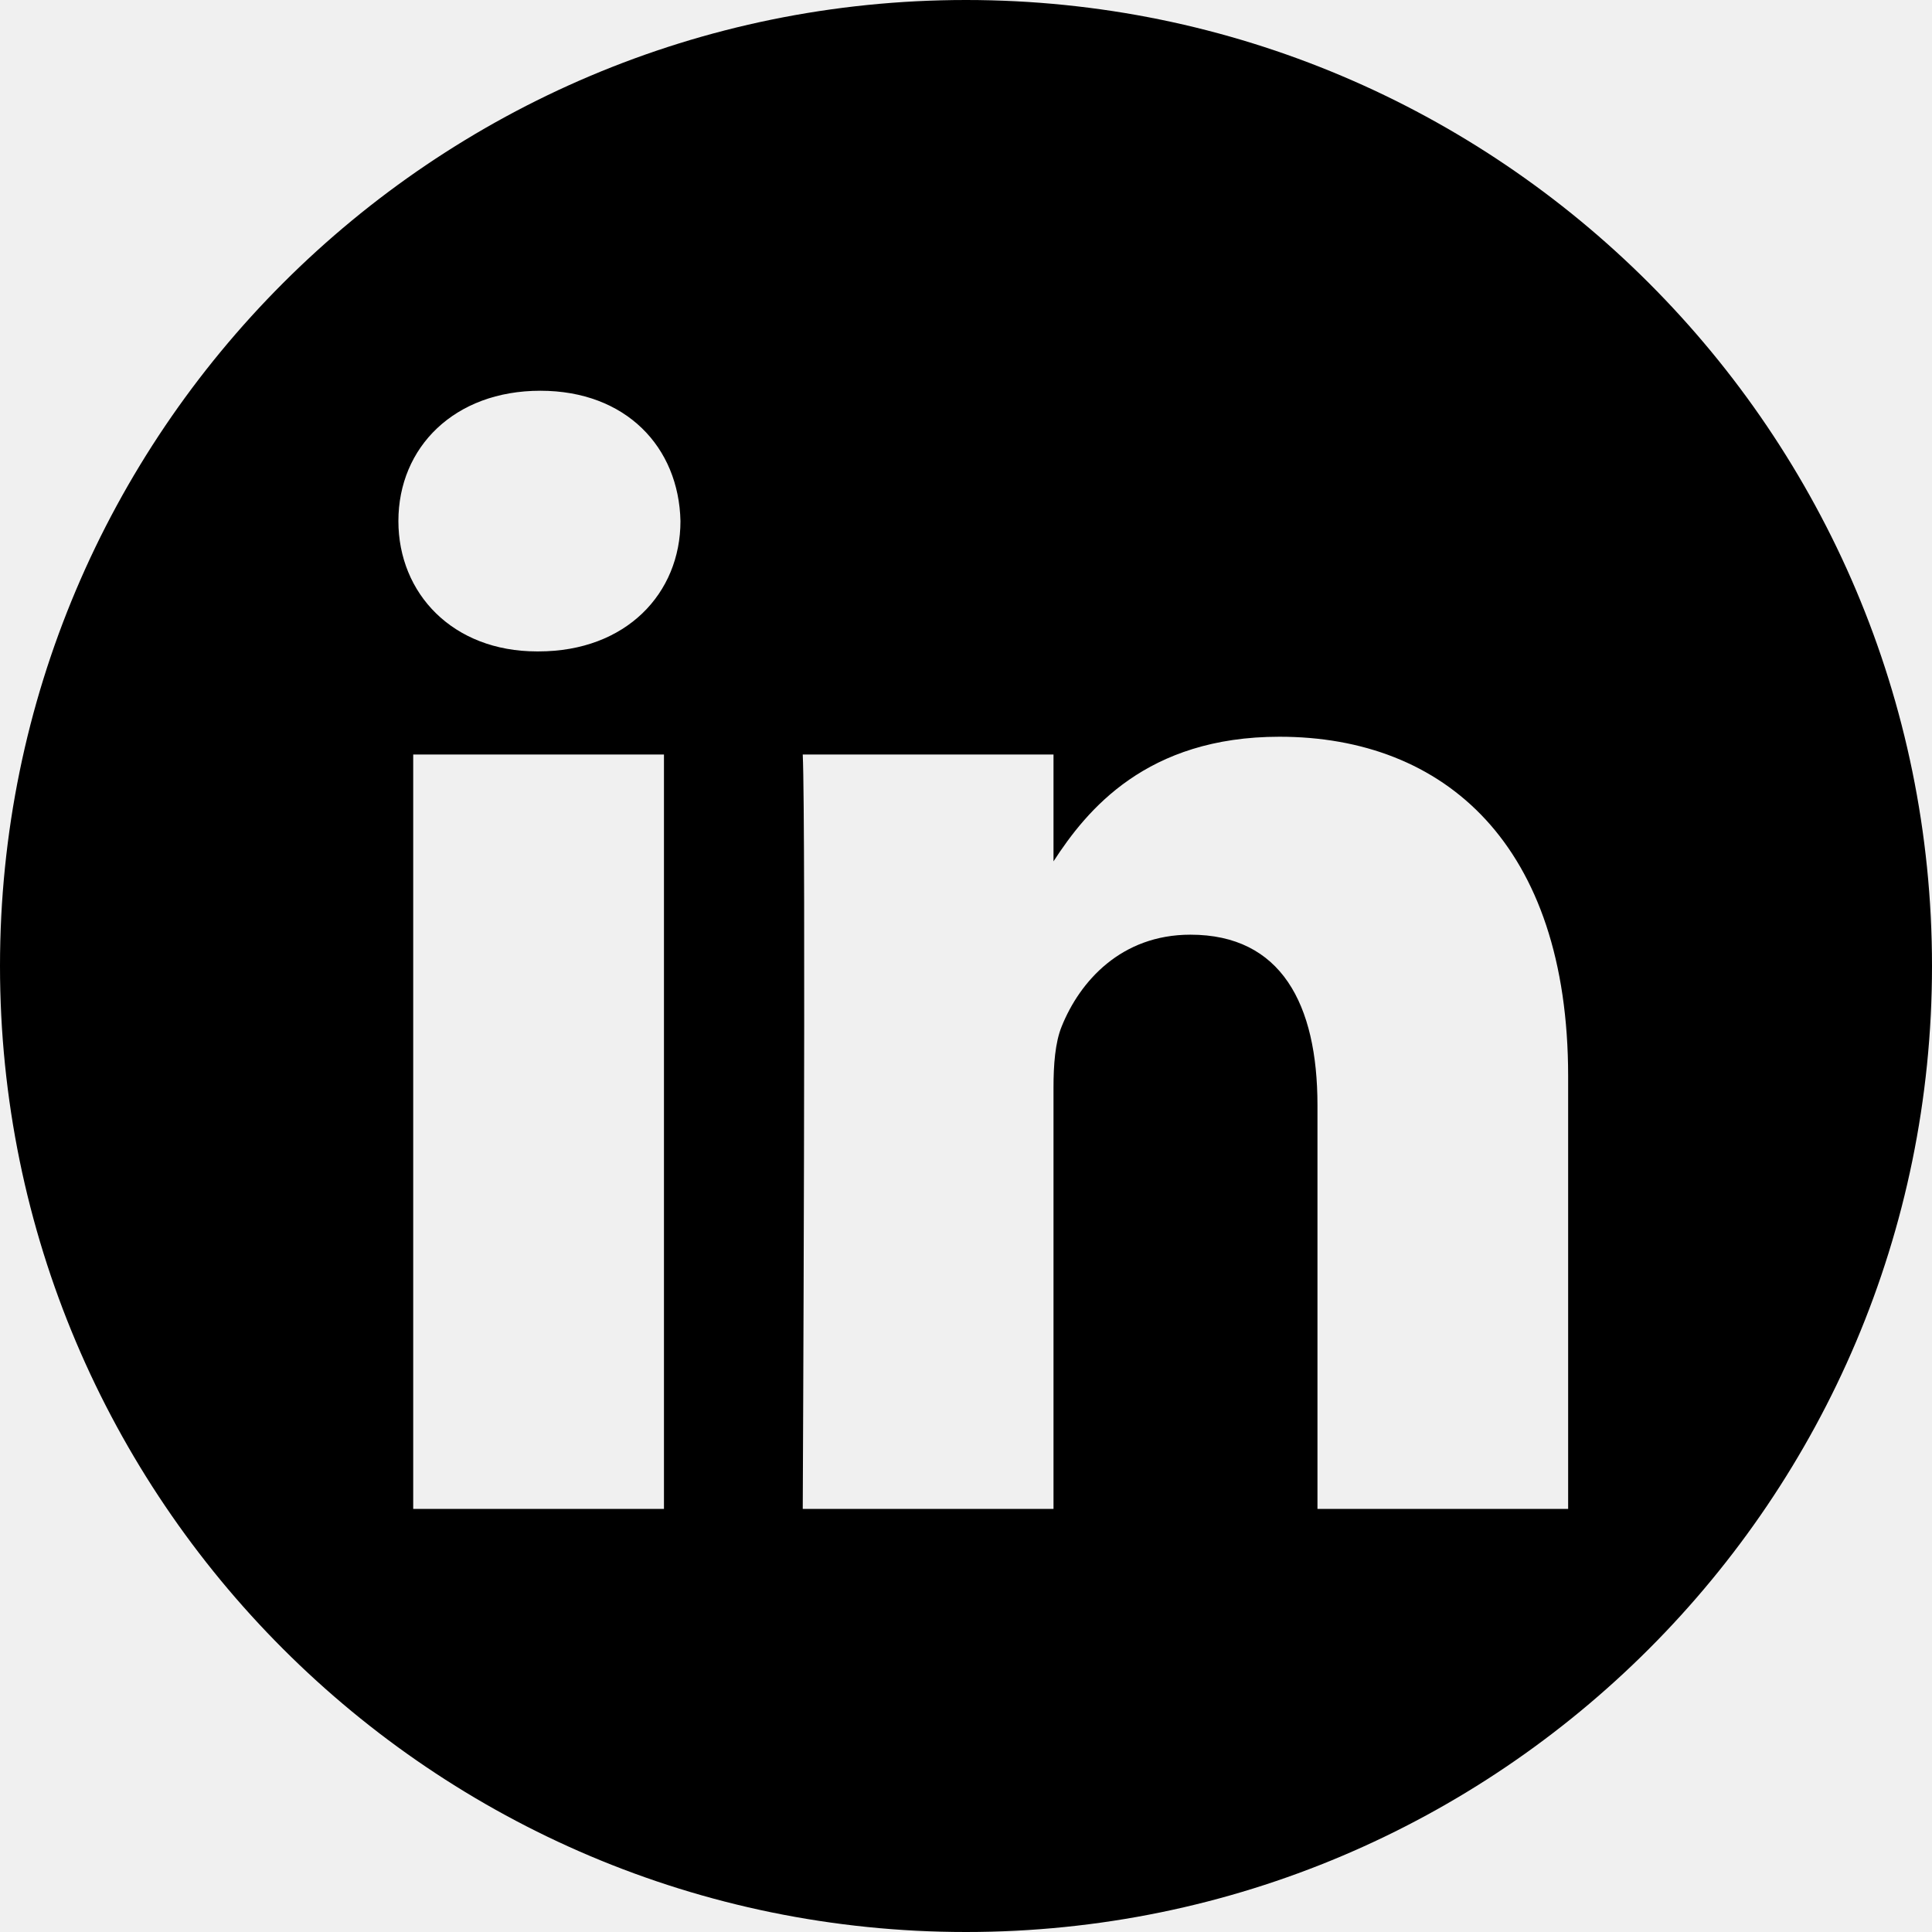
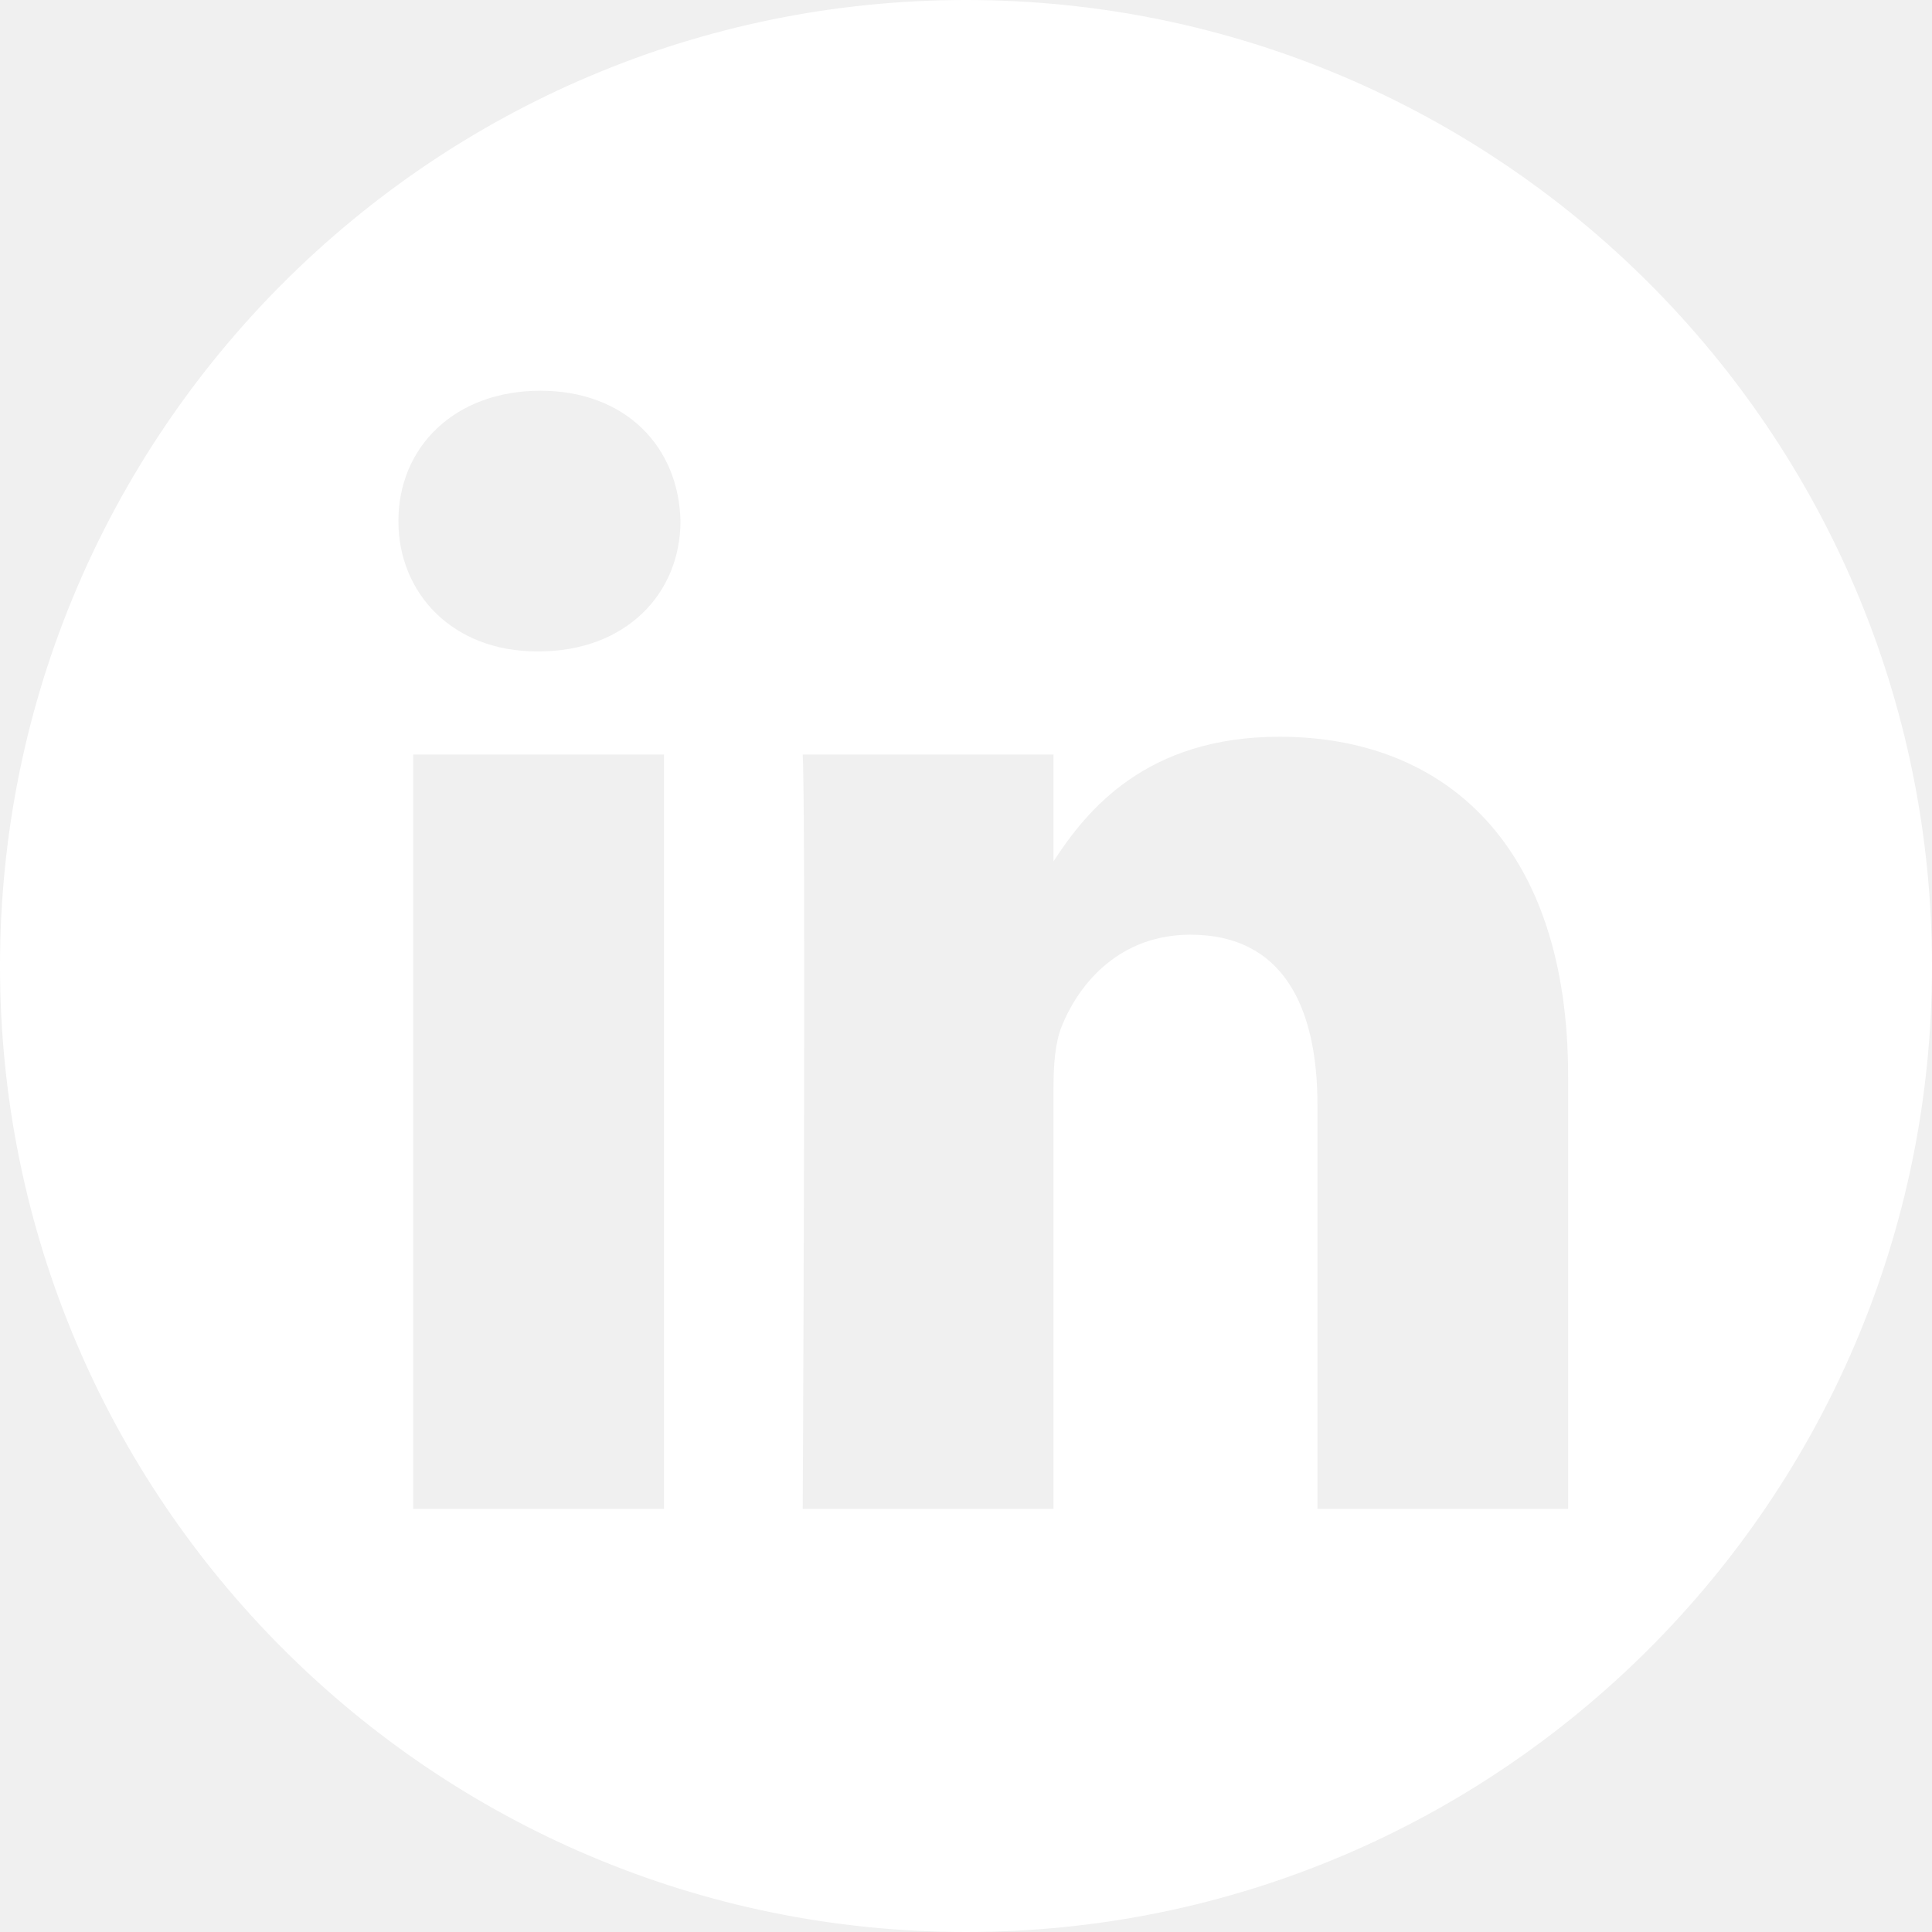
<svg xmlns="http://www.w3.org/2000/svg" width="24px" height="24px" viewBox="0 0 24 24" version="1.1">
  <g id="Icons-/-UI" stroke="none" stroke-width="1" fill="none" fill-rule="evenodd">
-     <g id="Icons" transform="translate(-24, -216)" fill="currentColor">
+     <g id="Icons" transform="translate(-24, -216)" fill="#fff">
      <g id="icons/Social-Media/linkedin" transform="translate(24, 216)">
        <g id="iconfinder_Circled_Linkedin_svg_5279114">
          <path d="M12,0 C18.623,0 24,5.377 24,12 C24,18.623 18.623,24 12,24 C5.377,24 0,18.623 0,12 C0,5.377 5.377,0 12,0 Z M8.248,18.744 L8.248,9.373 L5.133,9.373 L5.133,18.744 L8.248,18.744 Z M19.48,18.744 L19.48,13.37 C19.48,10.491 17.944,9.152 15.894,9.152 C14.242,9.152 13.501,10.061 13.087,10.7 L13.087,9.373 L9.972,9.373 C10.013,10.252 9.972,18.744 9.972,18.744 L13.087,18.744 L13.087,13.51 C13.087,13.23 13.107,12.95 13.189,12.75 C13.414,12.191 13.927,11.611 14.788,11.611 C15.914,11.611 16.366,12.471 16.366,13.73 L16.366,18.744 L19.48,18.744 L19.48,18.744 Z M6.712,4.854 C5.646,4.854 4.949,5.555 4.949,6.473 C4.949,7.372 5.624,8.092 6.67,8.092 L6.69,8.092 C7.777,8.092 8.453,7.372 8.453,6.473 C8.433,5.555 7.777,4.854 6.712,4.854 Z" id="Shape" />
        </g>
      </g>
    </g>
  </g>
</svg>
